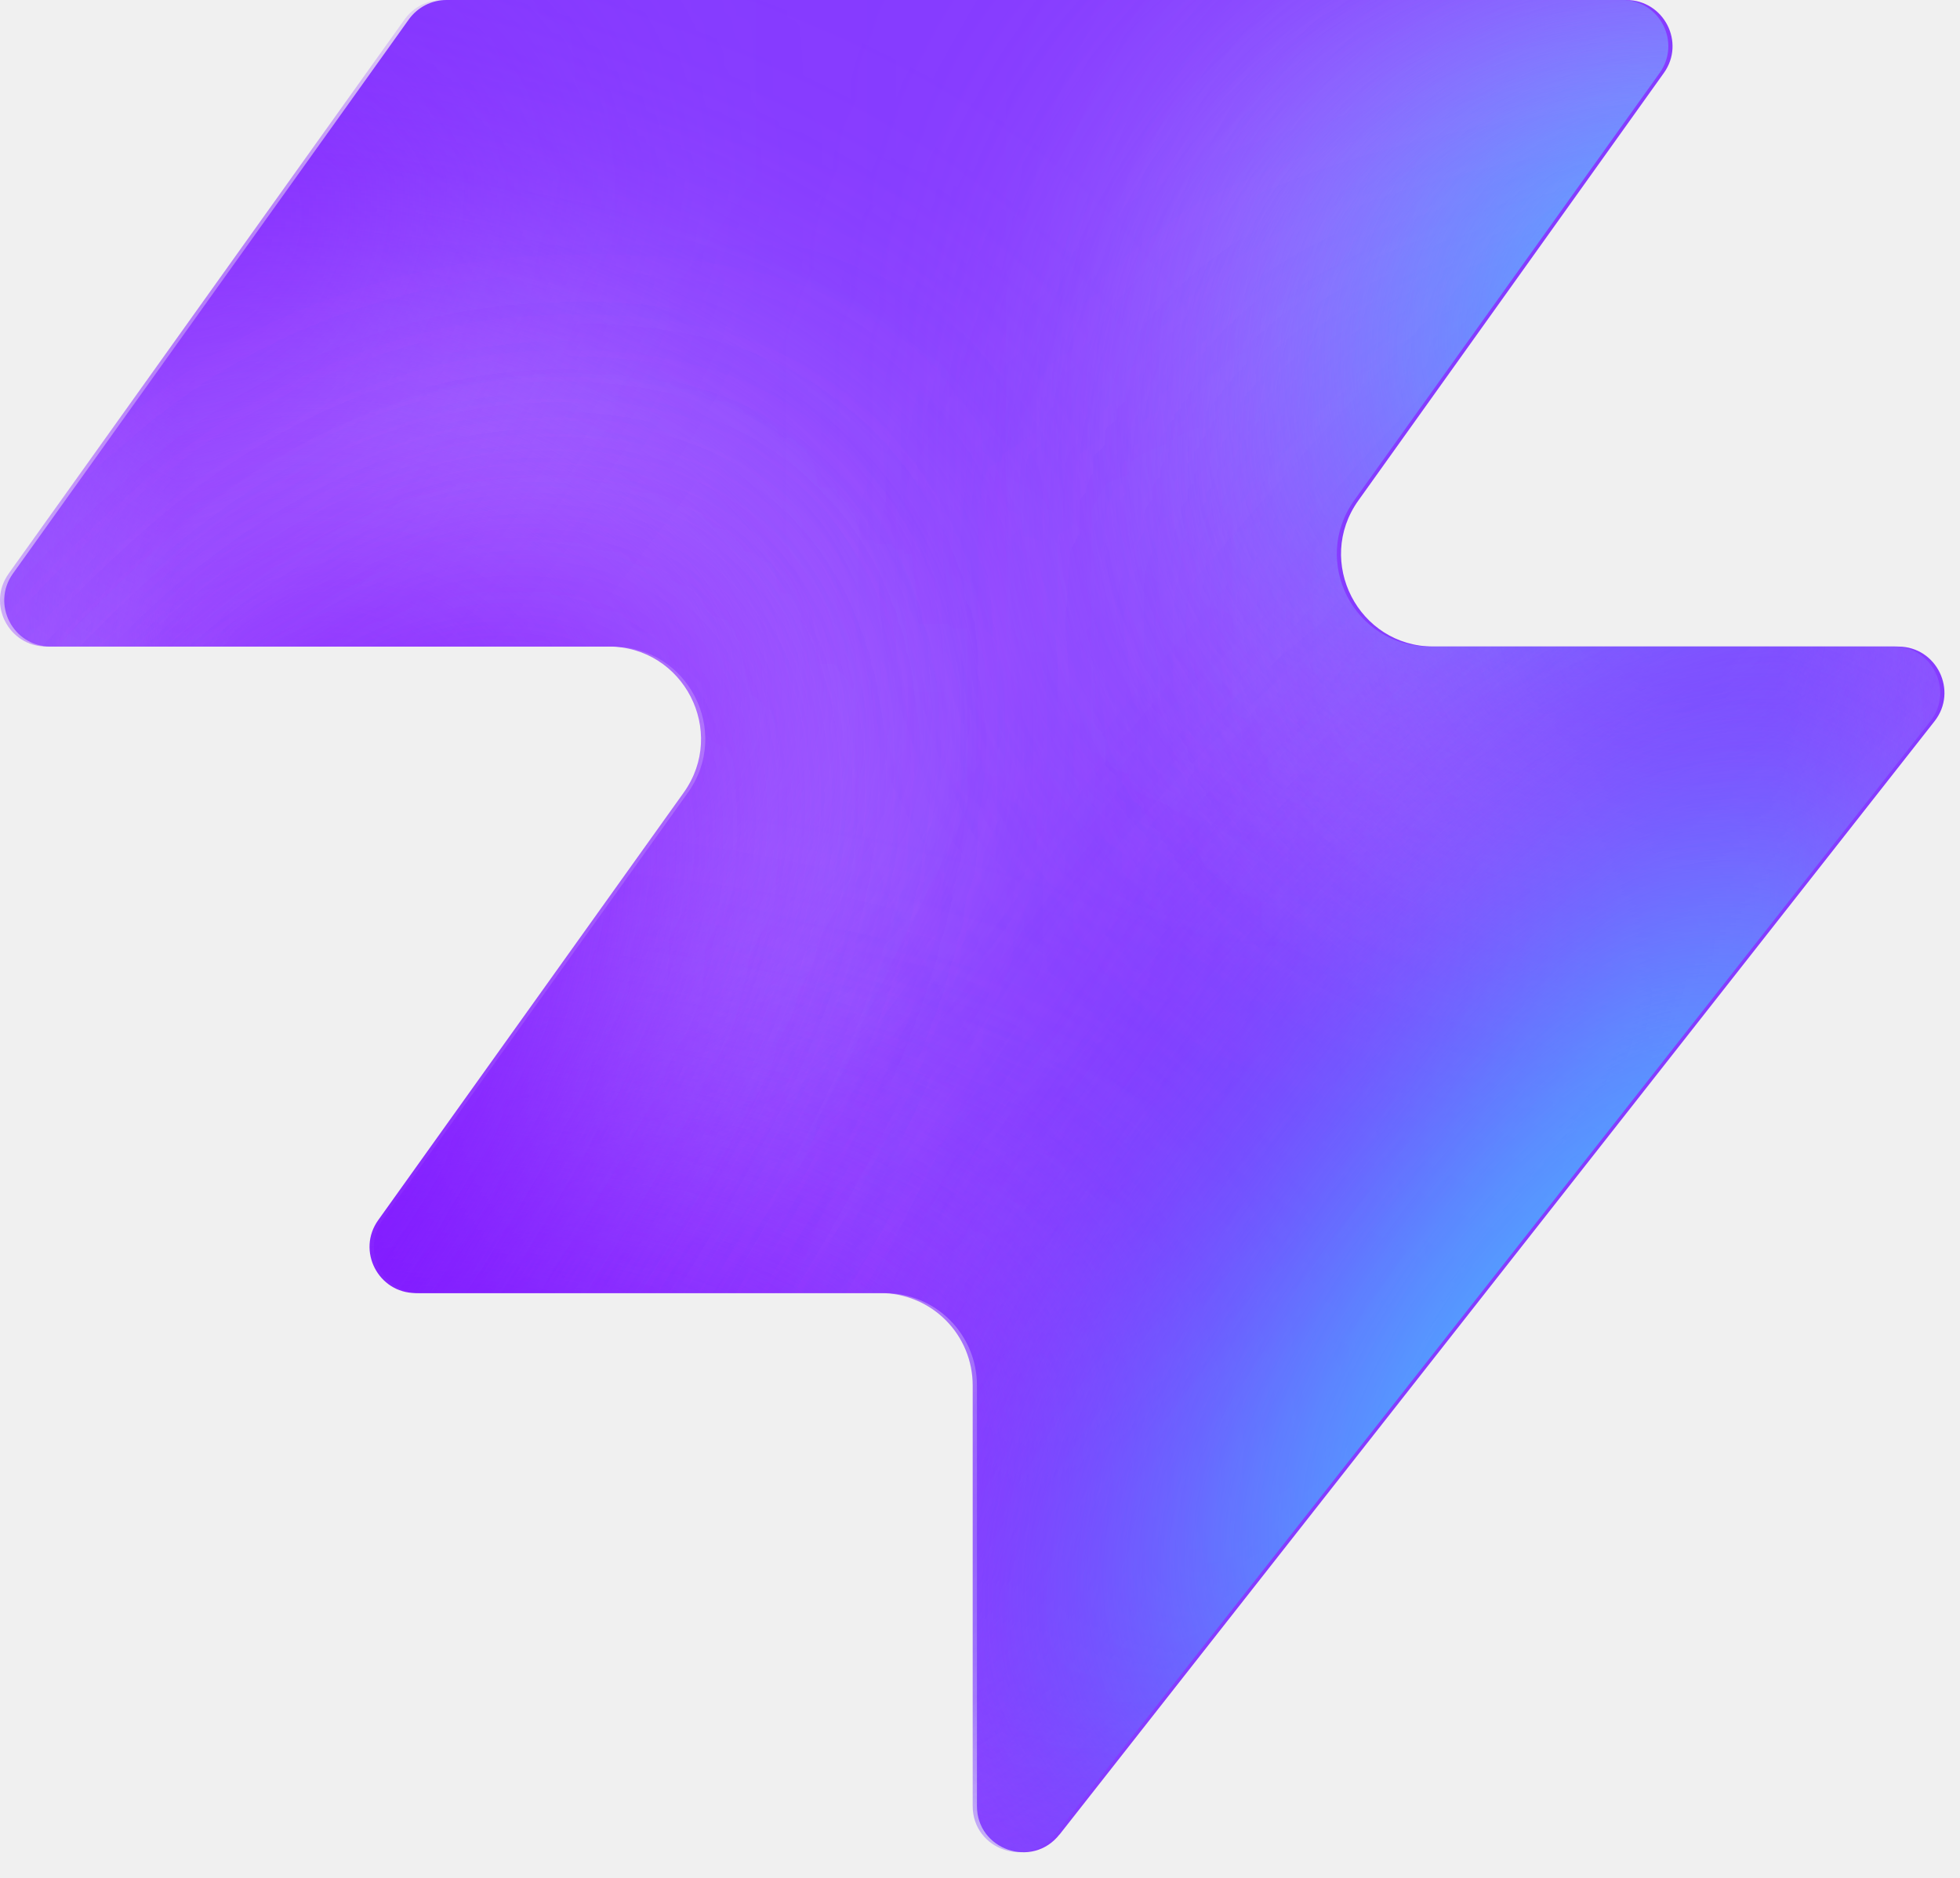
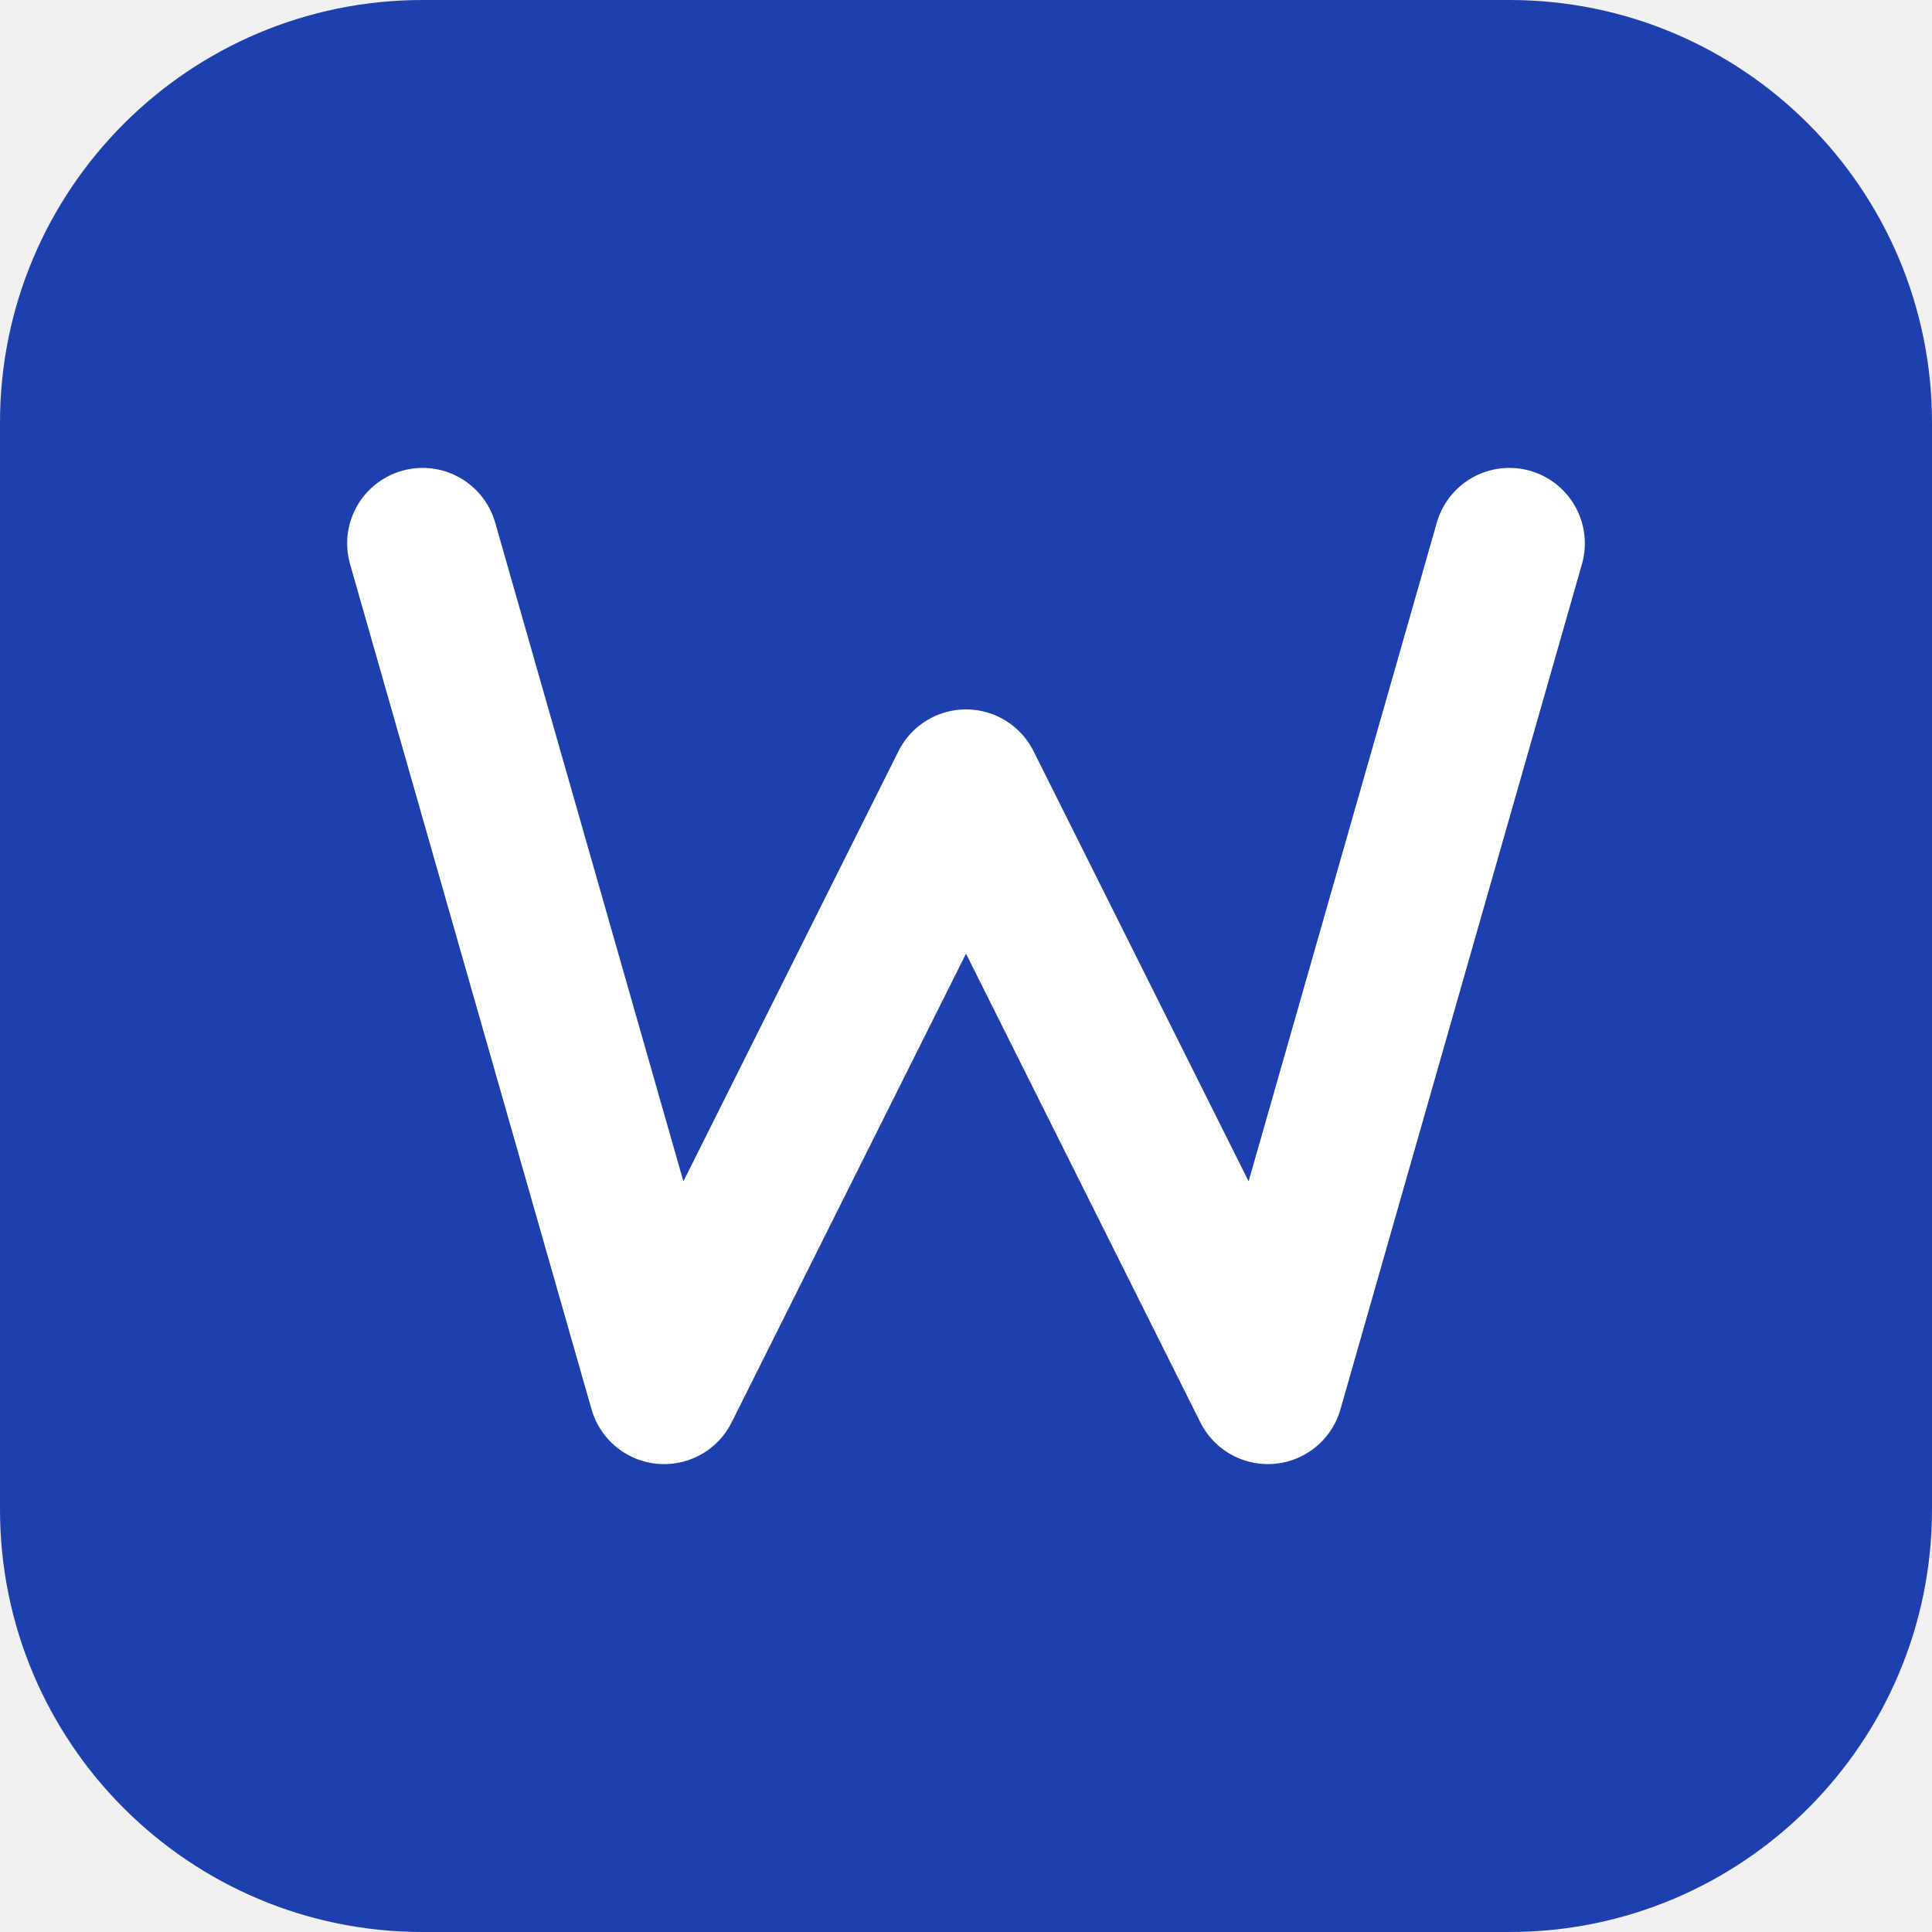
- <svg xmlns="http://www.w3.org/2000/svg" width="48" height="46" fill="none" viewBox="0 0 48 46">
-   <path fill="#863bff" d="M25.946 44.938c-.664.845-2.021.375-2.021-.698V33.937a2.26 2.26 0 0 0-2.262-2.262H10.287c-.92 0-1.456-1.04-.92-1.788l7.48-10.471c1.07-1.497 0-3.578-1.842-3.578H1.237c-.92 0-1.456-1.04-.92-1.788L10.013.474c.214-.297.556-.474.92-.474h28.894c.92 0 1.456 1.04.92 1.788l-7.48 10.471c-1.07 1.498 0 3.579 1.842 3.579h11.377c.943 0 1.473 1.088.89 1.83L25.947 44.94z" style="fill:#863bff;fill:color(display-p3 .525 .23 1);fill-opacity:1" />
-   <mask id="a" width="48" height="46" x="0" y="0" maskUnits="userSpaceOnUse" style="mask-type:alpha">
-     <path fill="#000" d="M25.842 44.938c-.664.844-2.021.375-2.021-.698V33.937a2.26 2.26 0 0 0-2.262-2.262H10.183c-.92 0-1.456-1.04-.92-1.788l7.48-10.471c1.07-1.498 0-3.579-1.842-3.579H1.133c-.92 0-1.456-1.04-.92-1.787L9.91.473c.214-.297.556-.474.92-.474h28.894c.92 0 1.456 1.04.92 1.788l-7.48 10.471c-1.07 1.498 0 3.578 1.842 3.578h11.377c.943 0 1.473 1.088.89 1.832L25.843 44.94z" style="fill:#000;fill-opacity:1" />
-   </mask>
-   <g mask="url(#a)">
-     <g filter="url(#b)">
-       <ellipse cx="5.508" cy="14.704" fill="#ede6ff" rx="5.508" ry="14.704" style="fill:#ede6ff;fill:color(display-p3 .927 .903 1);fill-opacity:1" transform="matrix(.00324 1 1 -.00324 -4.47 31.516)" />
-     </g>
-     <g filter="url(#c)">
-       <ellipse cx="10.399" cy="29.851" fill="#ede6ff" rx="10.399" ry="29.851" style="fill:#ede6ff;fill:color(display-p3 .927 .903 1);fill-opacity:1" transform="matrix(.00324 1 1 -.00324 -39.328 7.883)" />
-     </g>
-     <g filter="url(#d)">
-       <ellipse cx="5.508" cy="30.487" fill="#7e14ff" rx="5.508" ry="30.487" style="fill:#7e14ff;fill:color(display-p3 .492 .077 1);fill-opacity:1" transform="rotate(89.814 -25.913 -14.639)scale(1 -1)" />
-     </g>
-     <g filter="url(#e)">
-       <ellipse cx="5.508" cy="30.599" fill="#7e14ff" rx="5.508" ry="30.599" style="fill:#7e14ff;fill:color(display-p3 .492 .077 1);fill-opacity:1" transform="rotate(89.814 -32.644 -3.334)scale(1 -1)" />
-     </g>
-     <g filter="url(#f)">
-       <ellipse cx="5.508" cy="30.599" fill="#7e14ff" rx="5.508" ry="30.599" style="fill:#7e14ff;fill:color(display-p3 .492 .077 1);fill-opacity:1" transform="matrix(.00324 1 1 -.00324 -34.34 30.47)" />
-     </g>
-     <g filter="url(#g)">
-       <ellipse cx="14.072" cy="22.078" fill="#ede6ff" rx="14.072" ry="22.078" style="fill:#ede6ff;fill:color(display-p3 .927 .903 1);fill-opacity:1" transform="rotate(93.35 24.506 48.493)scale(-1 1)" />
-     </g>
-     <g filter="url(#h)">
-       <ellipse cx="3.47" cy="21.501" fill="#7e14ff" rx="3.47" ry="21.501" style="fill:#7e14ff;fill:color(display-p3 .492 .077 1);fill-opacity:1" transform="rotate(89.009 28.708 47.59)scale(-1 1)" />
-     </g>
-     <g filter="url(#i)">
-       <ellipse cx="3.47" cy="21.501" fill="#7e14ff" rx="3.47" ry="21.501" style="fill:#7e14ff;fill:color(display-p3 .492 .077 1);fill-opacity:1" transform="rotate(89.009 28.708 47.59)scale(-1 1)" />
-     </g>
-     <g filter="url(#j)">
-       <ellipse cx=".387" cy="8.972" fill="#7e14ff" rx="4.407" ry="29.108" style="fill:#7e14ff;fill:color(display-p3 .492 .077 1);fill-opacity:1" transform="rotate(39.51 .387 8.972)" />
-     </g>
-     <g filter="url(#k)">
-       <ellipse cx="47.523" cy="-6.092" fill="#7e14ff" rx="4.407" ry="29.108" style="fill:#7e14ff;fill:color(display-p3 .492 .077 1);fill-opacity:1" transform="rotate(37.892 47.523 -6.092)" />
-     </g>
-     <g filter="url(#l)">
-       <ellipse cx="41.412" cy="6.333" fill="#47bfff" rx="5.971" ry="9.665" style="fill:#47bfff;fill:color(display-p3 .28 .748 1);fill-opacity:1" transform="rotate(37.892 41.412 6.333)" />
-     </g>
-     <g filter="url(#m)">
-       <ellipse cx="-1.879" cy="38.332" fill="#7e14ff" rx="4.407" ry="29.108" style="fill:#7e14ff;fill:color(display-p3 .492 .077 1);fill-opacity:1" transform="rotate(37.892 -1.88 38.332)" />
-     </g>
-     <g filter="url(#n)">
-       <ellipse cx="-1.879" cy="38.332" fill="#7e14ff" rx="4.407" ry="29.108" style="fill:#7e14ff;fill:color(display-p3 .492 .077 1);fill-opacity:1" transform="rotate(37.892 -1.88 38.332)" />
-     </g>
-     <g filter="url(#o)">
-       <ellipse cx="35.651" cy="29.907" fill="#7e14ff" rx="4.407" ry="29.108" style="fill:#7e14ff;fill:color(display-p3 .492 .077 1);fill-opacity:1" transform="rotate(37.892 35.651 29.907)" />
-     </g>
-     <g filter="url(#p)">
-       <ellipse cx="38.418" cy="32.4" fill="#47bfff" rx="5.971" ry="15.297" style="fill:#47bfff;fill:color(display-p3 .28 .748 1);fill-opacity:1" transform="rotate(37.892 38.418 32.4)" />
-     </g>
-   </g>
-   <defs>
-     <filter id="b" width="60.045" height="41.654" x="-19.77" y="16.149" color-interpolation-filters="sRGB" filterUnits="userSpaceOnUse">
-       <feFlood flood-opacity="0" result="BackgroundImageFix" />
-       <feBlend in="SourceGraphic" in2="BackgroundImageFix" result="shape" />
-       <feGaussianBlur result="effect1_foregroundBlur_2002_17158" stdDeviation="7.659" />
-     </filter>
-     <filter id="c" width="90.34" height="51.437" x="-54.613" y="-7.533" color-interpolation-filters="sRGB" filterUnits="userSpaceOnUse">
-       <feFlood flood-opacity="0" result="BackgroundImageFix" />
-       <feBlend in="SourceGraphic" in2="BackgroundImageFix" result="shape" />
-       <feGaussianBlur result="effect1_foregroundBlur_2002_17158" stdDeviation="7.659" />
-     </filter>
-     <filter id="d" width="79.355" height="29.4" x="-49.64" y="2.03" color-interpolation-filters="sRGB" filterUnits="userSpaceOnUse">
-       <feFlood flood-opacity="0" result="BackgroundImageFix" />
-       <feBlend in="SourceGraphic" in2="BackgroundImageFix" result="shape" />
-       <feGaussianBlur result="effect1_foregroundBlur_2002_17158" stdDeviation="4.596" />
-     </filter>
-     <filter id="e" width="79.579" height="29.4" x="-45.045" y="20.029" color-interpolation-filters="sRGB" filterUnits="userSpaceOnUse">
-       <feFlood flood-opacity="0" result="BackgroundImageFix" />
-       <feBlend in="SourceGraphic" in2="BackgroundImageFix" result="shape" />
-       <feGaussianBlur result="effect1_foregroundBlur_2002_17158" stdDeviation="4.596" />
-     </filter>
-     <filter id="f" width="79.579" height="29.4" x="-43.513" y="21.178" color-interpolation-filters="sRGB" filterUnits="userSpaceOnUse">
-       <feFlood flood-opacity="0" result="BackgroundImageFix" />
-       <feBlend in="SourceGraphic" in2="BackgroundImageFix" result="shape" />
-       <feGaussianBlur result="effect1_foregroundBlur_2002_17158" stdDeviation="4.596" />
-     </filter>
-     <filter id="g" width="74.749" height="58.852" x="15.756" y="-17.901" color-interpolation-filters="sRGB" filterUnits="userSpaceOnUse">
-       <feFlood flood-opacity="0" result="BackgroundImageFix" />
-       <feBlend in="SourceGraphic" in2="BackgroundImageFix" result="shape" />
-       <feGaussianBlur result="effect1_foregroundBlur_2002_17158" stdDeviation="7.659" />
-     </filter>
-     <filter id="h" width="61.377" height="25.362" x="23.548" y="2.284" color-interpolation-filters="sRGB" filterUnits="userSpaceOnUse">
-       <feFlood flood-opacity="0" result="BackgroundImageFix" />
-       <feBlend in="SourceGraphic" in2="BackgroundImageFix" result="shape" />
-       <feGaussianBlur result="effect1_foregroundBlur_2002_17158" stdDeviation="4.596" />
-     </filter>
-     <filter id="i" width="61.377" height="25.362" x="23.548" y="2.284" color-interpolation-filters="sRGB" filterUnits="userSpaceOnUse">
-       <feFlood flood-opacity="0" result="BackgroundImageFix" />
-       <feBlend in="SourceGraphic" in2="BackgroundImageFix" result="shape" />
-       <feGaussianBlur result="effect1_foregroundBlur_2002_17158" stdDeviation="4.596" />
-     </filter>
-     <filter id="j" width="56.045" height="63.649" x="-27.636" y="-22.853" color-interpolation-filters="sRGB" filterUnits="userSpaceOnUse">
-       <feFlood flood-opacity="0" result="BackgroundImageFix" />
-       <feBlend in="SourceGraphic" in2="BackgroundImageFix" result="shape" />
-       <feGaussianBlur result="effect1_foregroundBlur_2002_17158" stdDeviation="4.596" />
-     </filter>
-     <filter id="k" width="54.814" height="64.646" x="20.116" y="-38.415" color-interpolation-filters="sRGB" filterUnits="userSpaceOnUse">
-       <feFlood flood-opacity="0" result="BackgroundImageFix" />
-       <feBlend in="SourceGraphic" in2="BackgroundImageFix" result="shape" />
-       <feGaussianBlur result="effect1_foregroundBlur_2002_17158" stdDeviation="4.596" />
-     </filter>
-     <filter id="l" width="33.541" height="35.313" x="24.641" y="-11.323" color-interpolation-filters="sRGB" filterUnits="userSpaceOnUse">
-       <feFlood flood-opacity="0" result="BackgroundImageFix" />
-       <feBlend in="SourceGraphic" in2="BackgroundImageFix" result="shape" />
-       <feGaussianBlur result="effect1_foregroundBlur_2002_17158" stdDeviation="4.596" />
-     </filter>
-     <filter id="m" width="54.814" height="64.646" x="-29.286" y="6.009" color-interpolation-filters="sRGB" filterUnits="userSpaceOnUse">
-       <feFlood flood-opacity="0" result="BackgroundImageFix" />
-       <feBlend in="SourceGraphic" in2="BackgroundImageFix" result="shape" />
-       <feGaussianBlur result="effect1_foregroundBlur_2002_17158" stdDeviation="4.596" />
-     </filter>
-     <filter id="n" width="54.814" height="64.646" x="-29.286" y="6.009" color-interpolation-filters="sRGB" filterUnits="userSpaceOnUse">
-       <feFlood flood-opacity="0" result="BackgroundImageFix" />
-       <feBlend in="SourceGraphic" in2="BackgroundImageFix" result="shape" />
-       <feGaussianBlur result="effect1_foregroundBlur_2002_17158" stdDeviation="4.596" />
-     </filter>
-     <filter id="o" width="54.814" height="64.646" x="8.244" y="-2.416" color-interpolation-filters="sRGB" filterUnits="userSpaceOnUse">
-       <feFlood flood-opacity="0" result="BackgroundImageFix" />
-       <feBlend in="SourceGraphic" in2="BackgroundImageFix" result="shape" />
-       <feGaussianBlur result="effect1_foregroundBlur_2002_17158" stdDeviation="4.596" />
-     </filter>
-     <filter id="p" width="39.409" height="43.623" x="18.713" y="10.588" color-interpolation-filters="sRGB" filterUnits="userSpaceOnUse">
-       <feFlood flood-opacity="0" result="BackgroundImageFix" />
-       <feBlend in="SourceGraphic" in2="BackgroundImageFix" result="shape" />
-       <feGaussianBlur result="effect1_foregroundBlur_2002_17158" stdDeviation="4.596" />
-     </filter>
-   </defs>
+ <svg xmlns="http://www.w3.org/2000/svg" viewBox="0 0 32 32">
+   <rect width="32" height="32" rx="7" fill="#1E40AF" />
+   <path d="M7 9 L11 23 L16 13 L21 23 L25 9" fill="none" stroke="#FFFFFF" stroke-width="2.5" stroke-linecap="round" stroke-linejoin="round" />
</svg>
